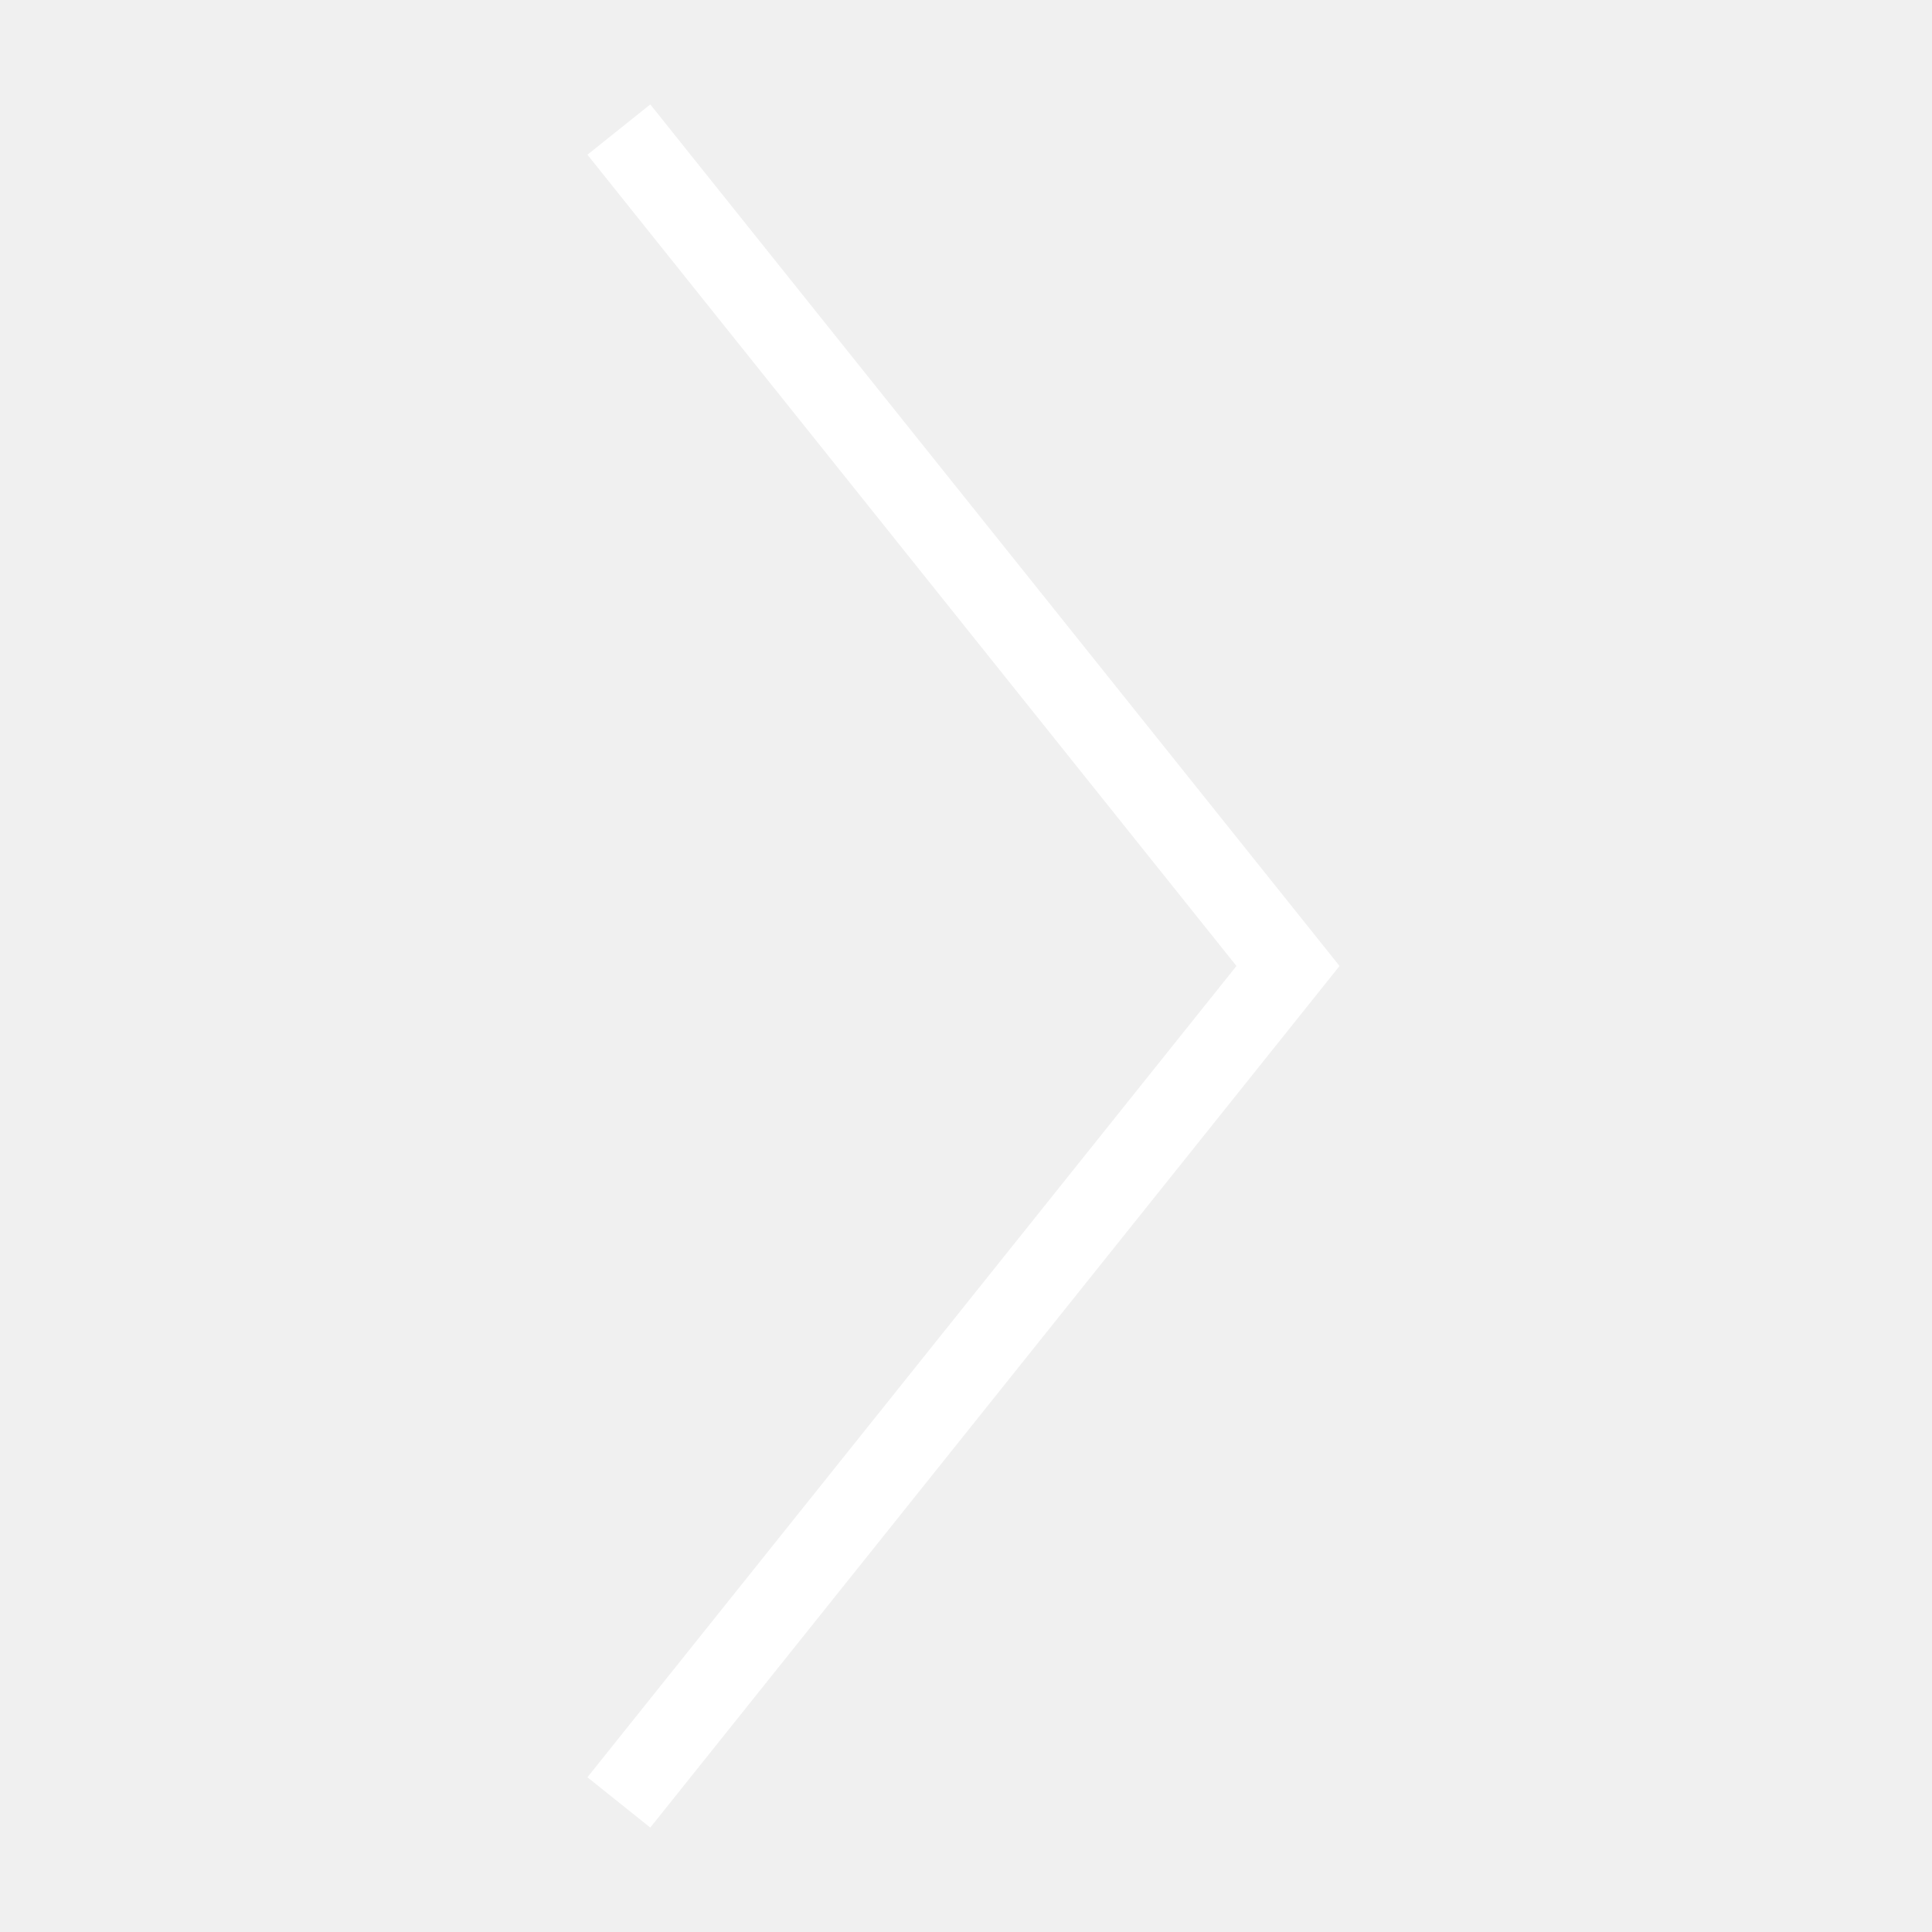
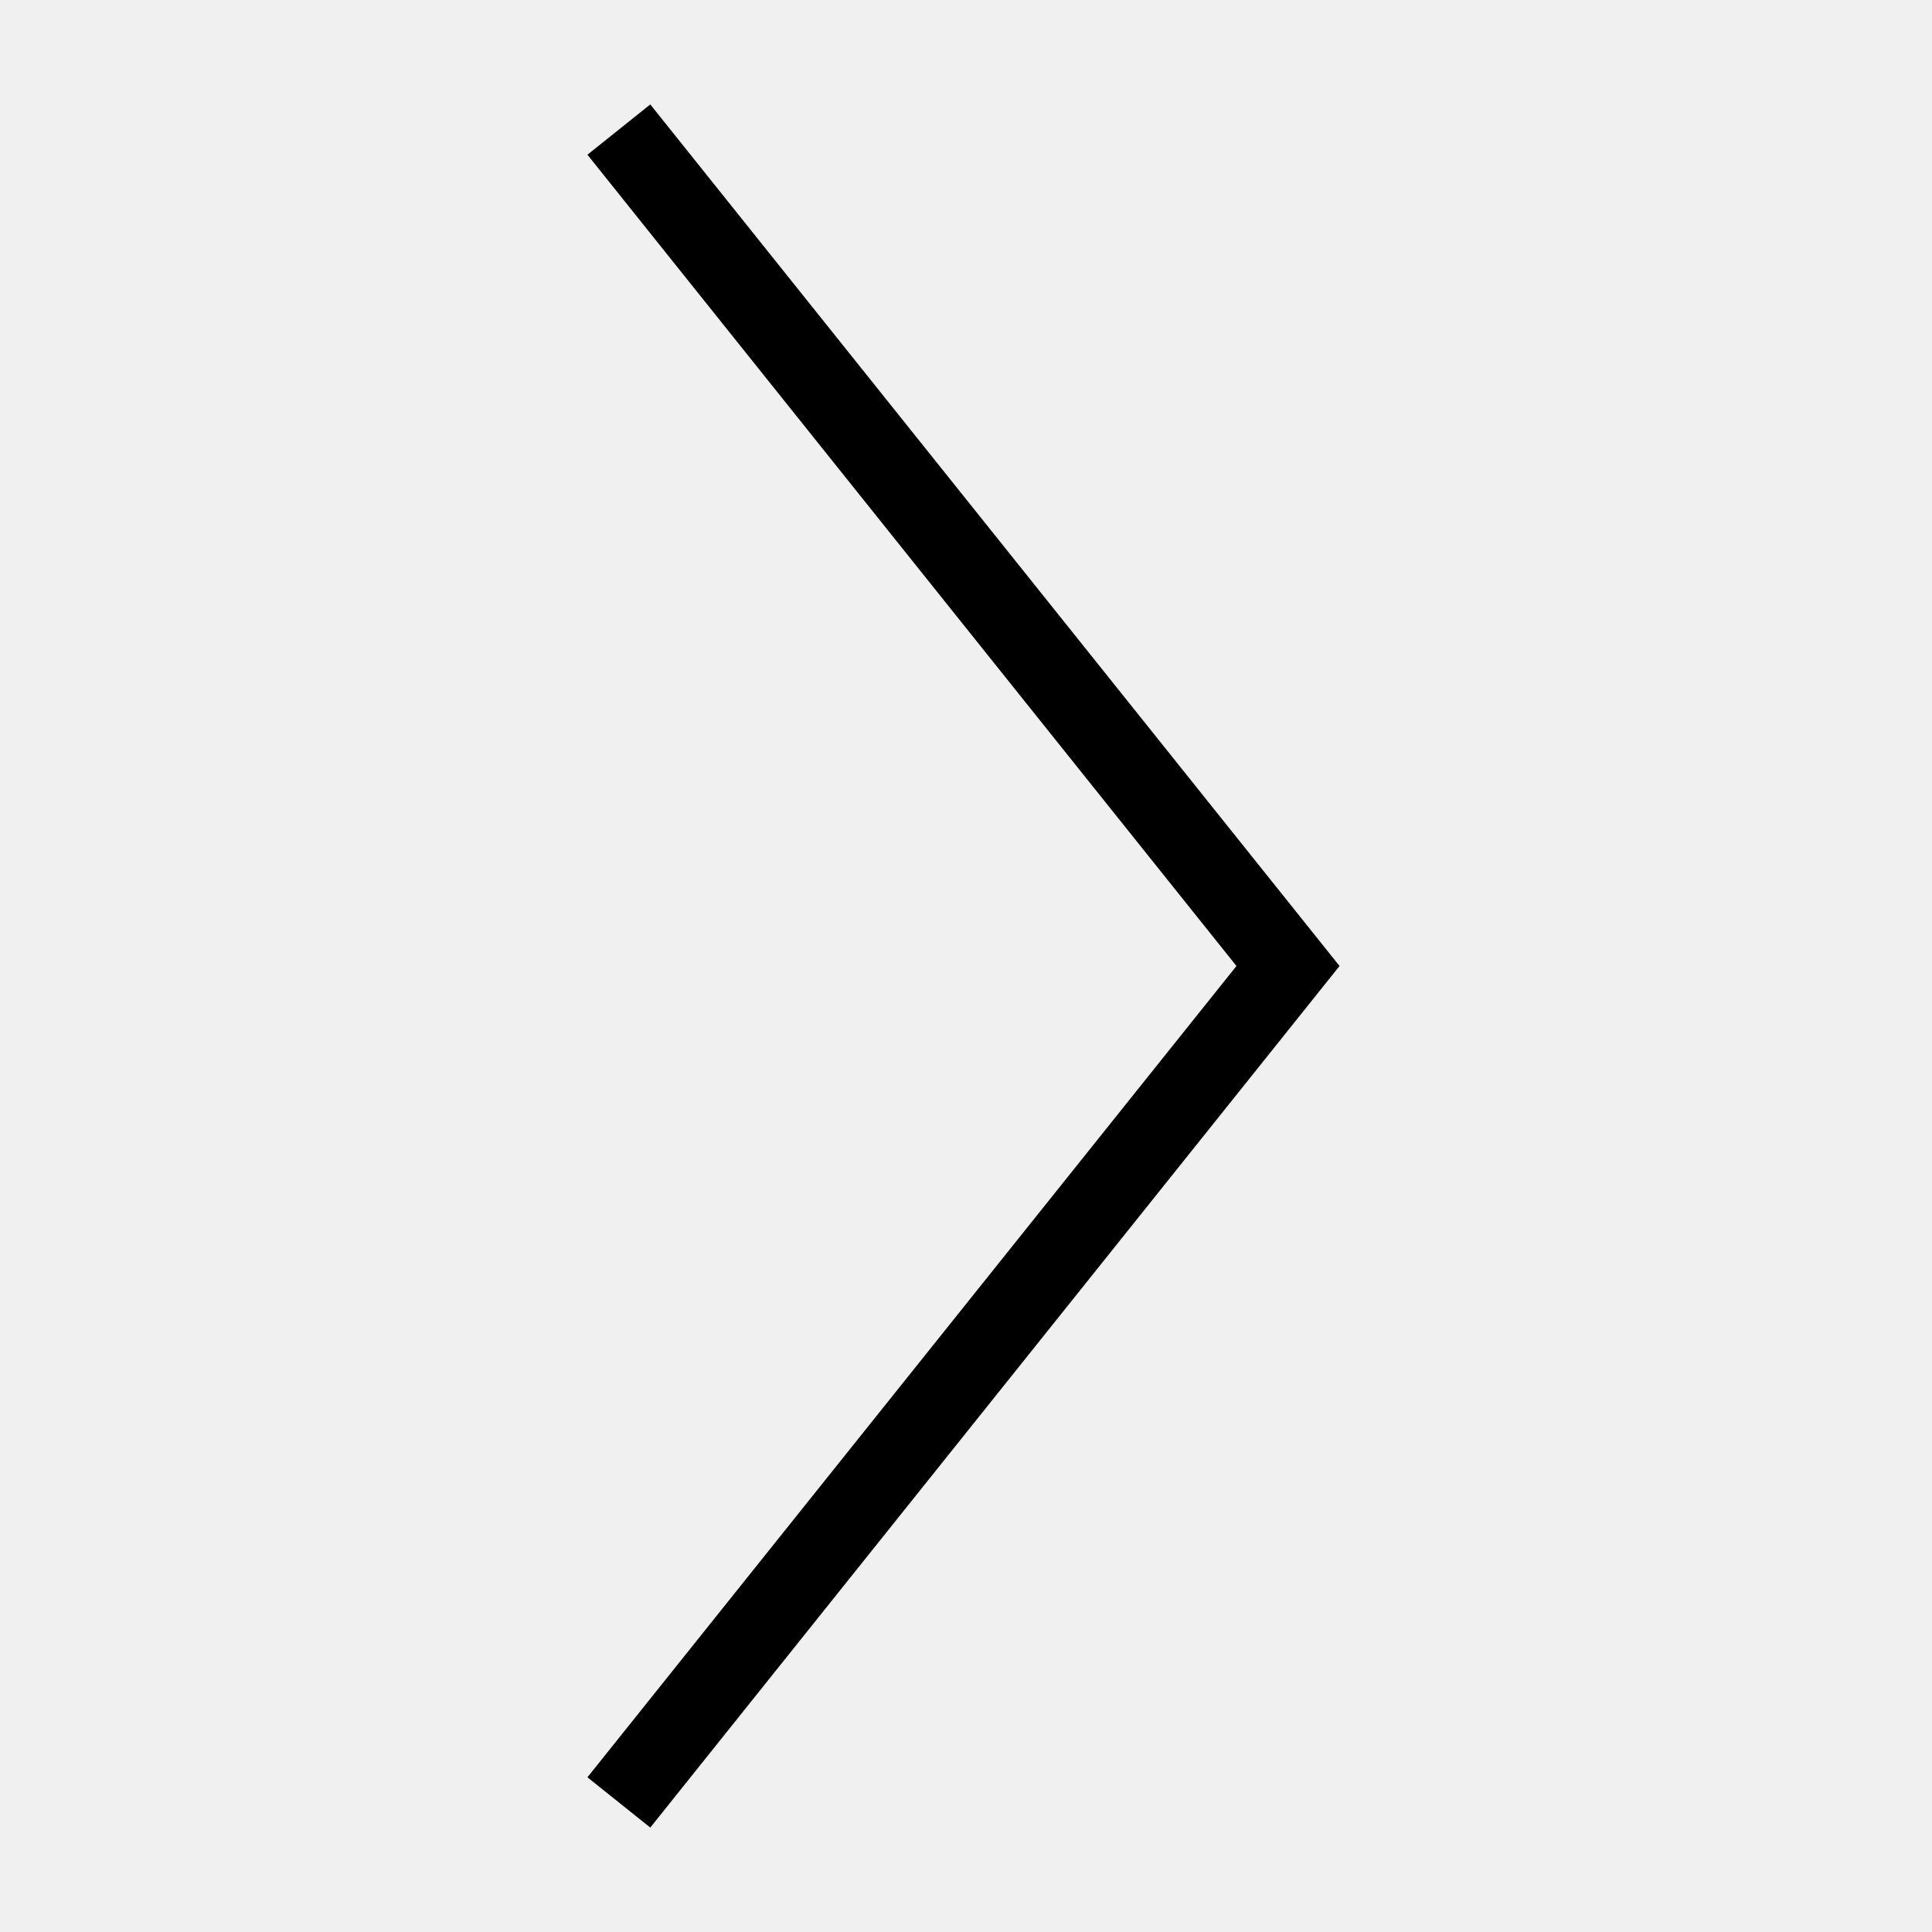
<svg xmlns="http://www.w3.org/2000/svg" version="1.1" id="Layer_1" x="0px" y="0px" width="48px" height="48px" viewBox="0 0 48 48" enable-background="new 0 0 48 48" xml:space="preserve">
-   <polyline fill="none" stroke="#FFFFFF" stroke-width="2" stroke-linecap="square" stroke-miterlimit="10" points="16,4 32,24 16,44   " />
+   <polyline fill="none" stroke="#000000" stroke-width="2" stroke-linecap="square" stroke-miterlimit="10" points="16,4 32,24 16,44   " />
</svg>
